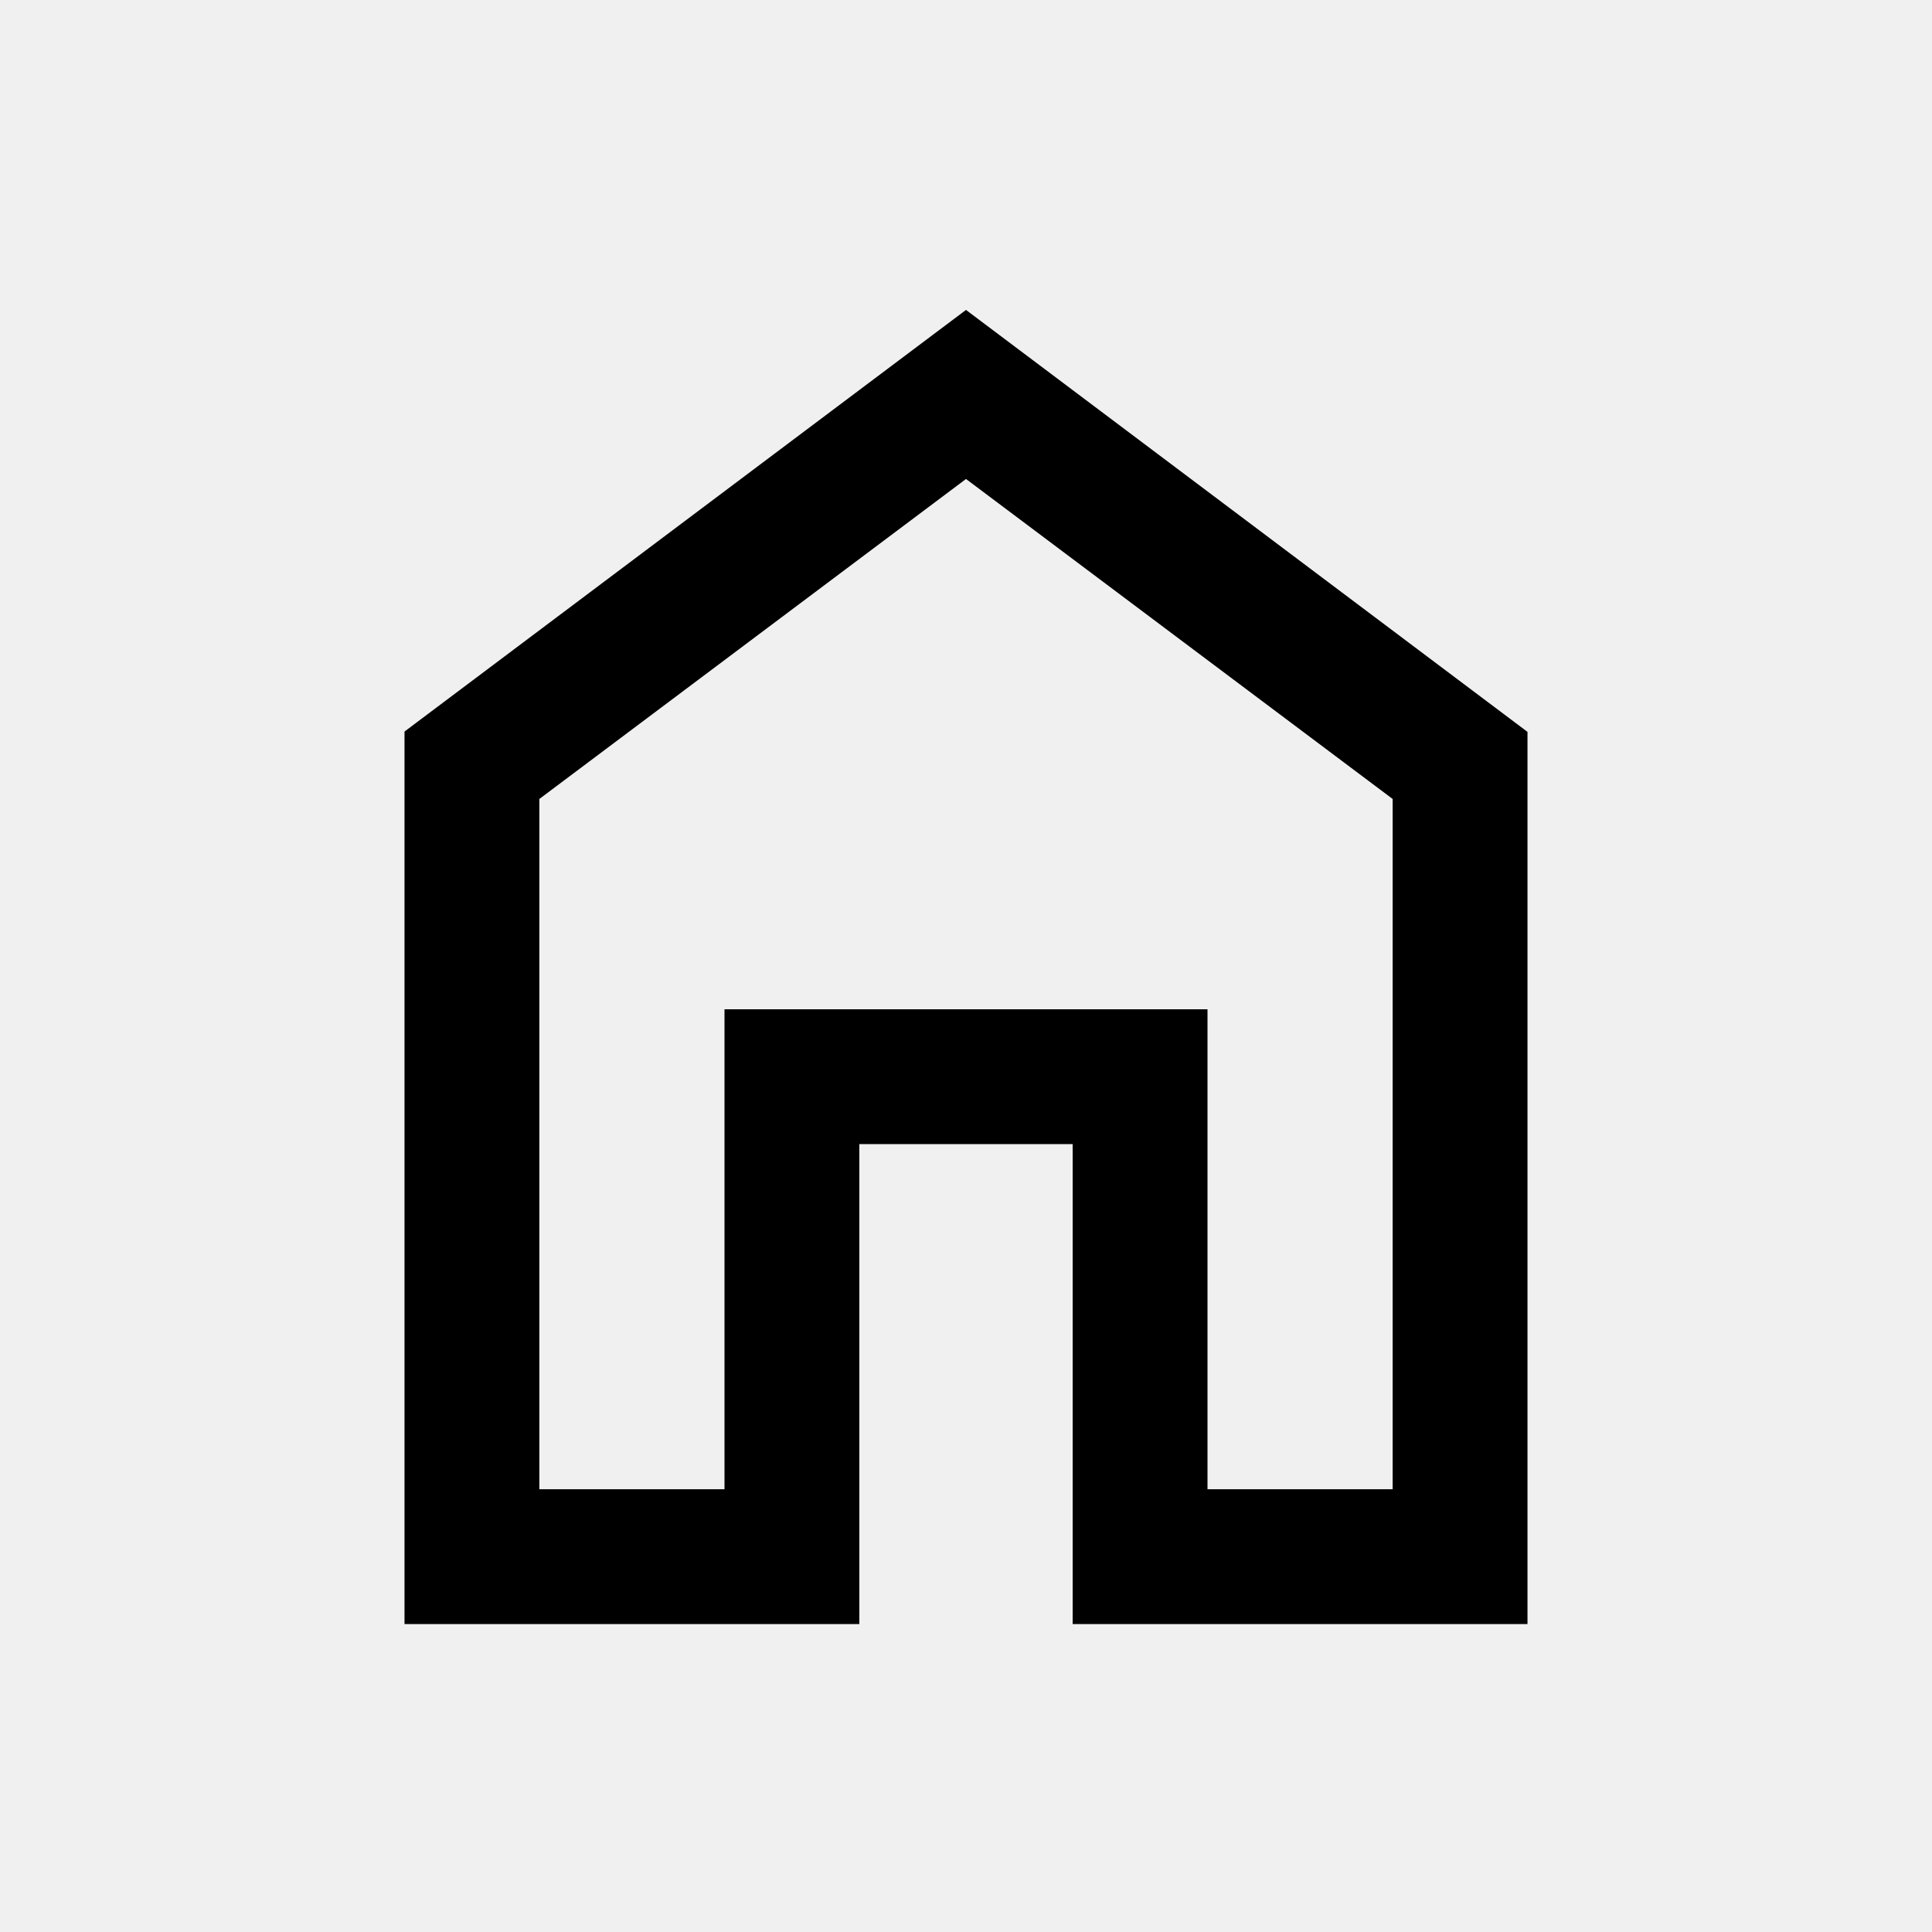
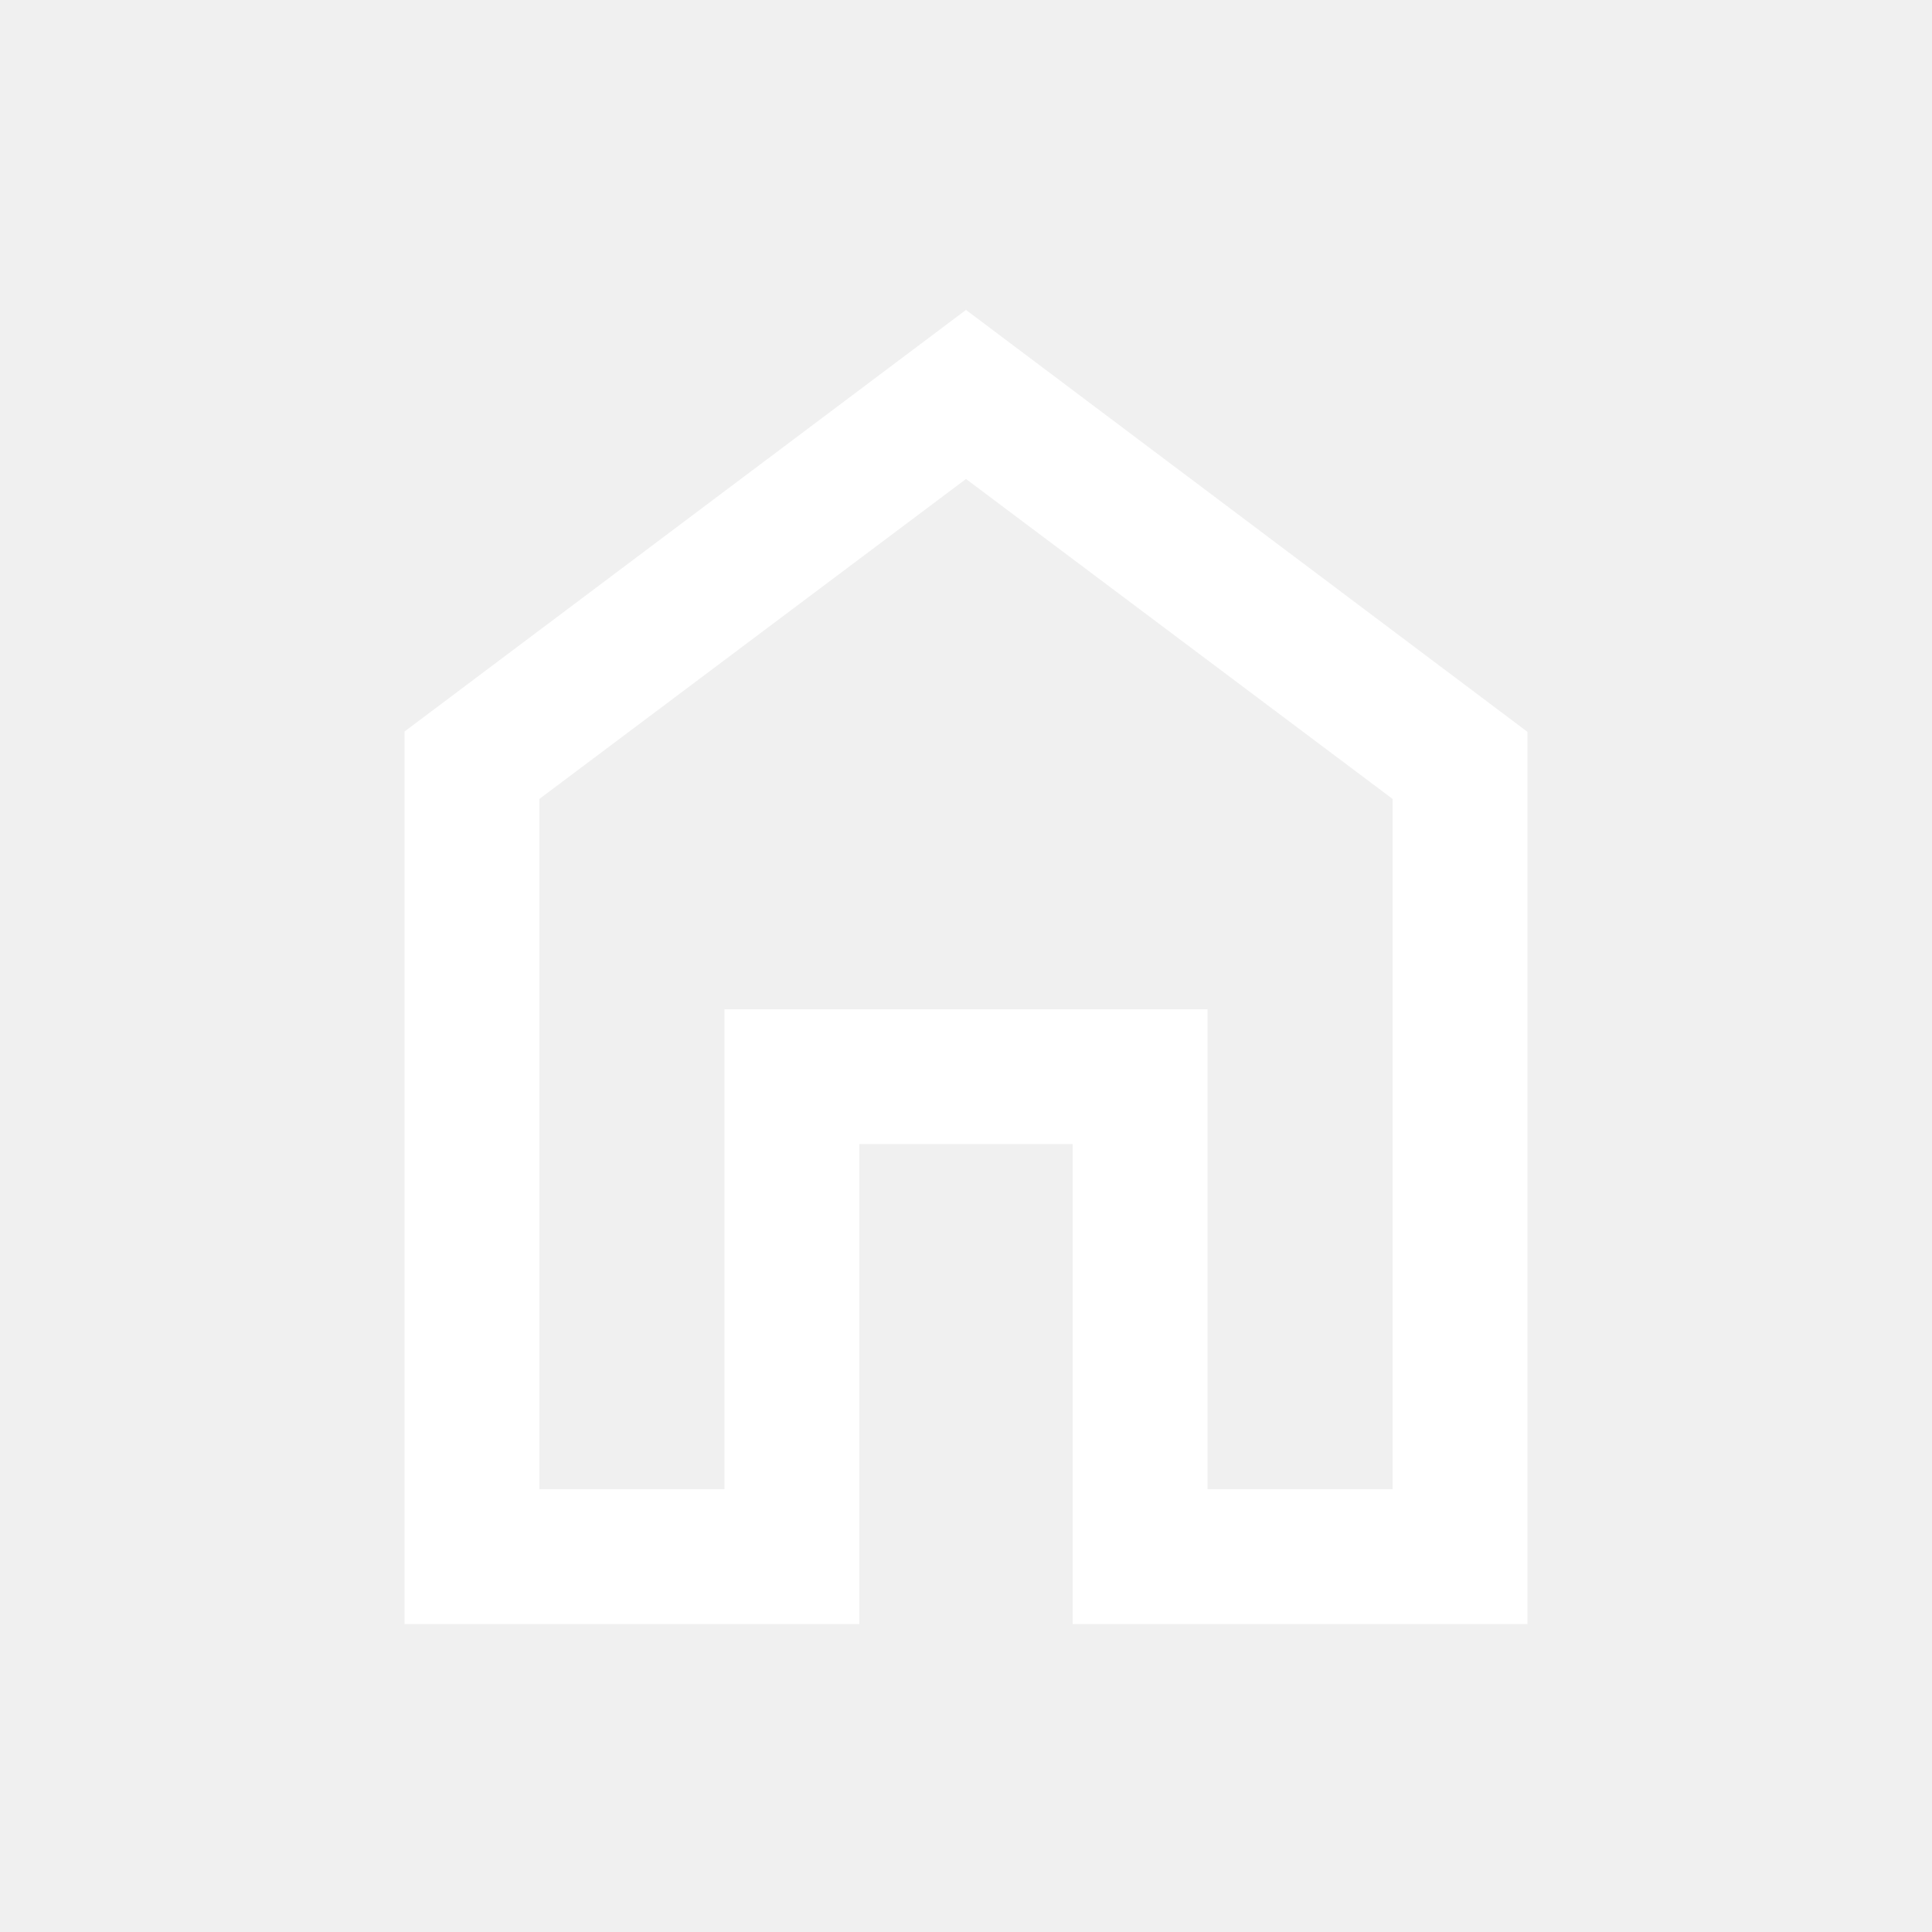
<svg xmlns="http://www.w3.org/2000/svg" height="20" viewBox="0 -960 960 960" width="20">
+   <style>svg{fill:#ffffff}</style>
  <path d="M268-220h92v-238.5h240V-220h92v-343L480-722 268-563v343Zm-67 67v-443.5L480-806l279 209.667V-153H533v-238.5H427V-153H201Zm279-318Z" />
</svg>
